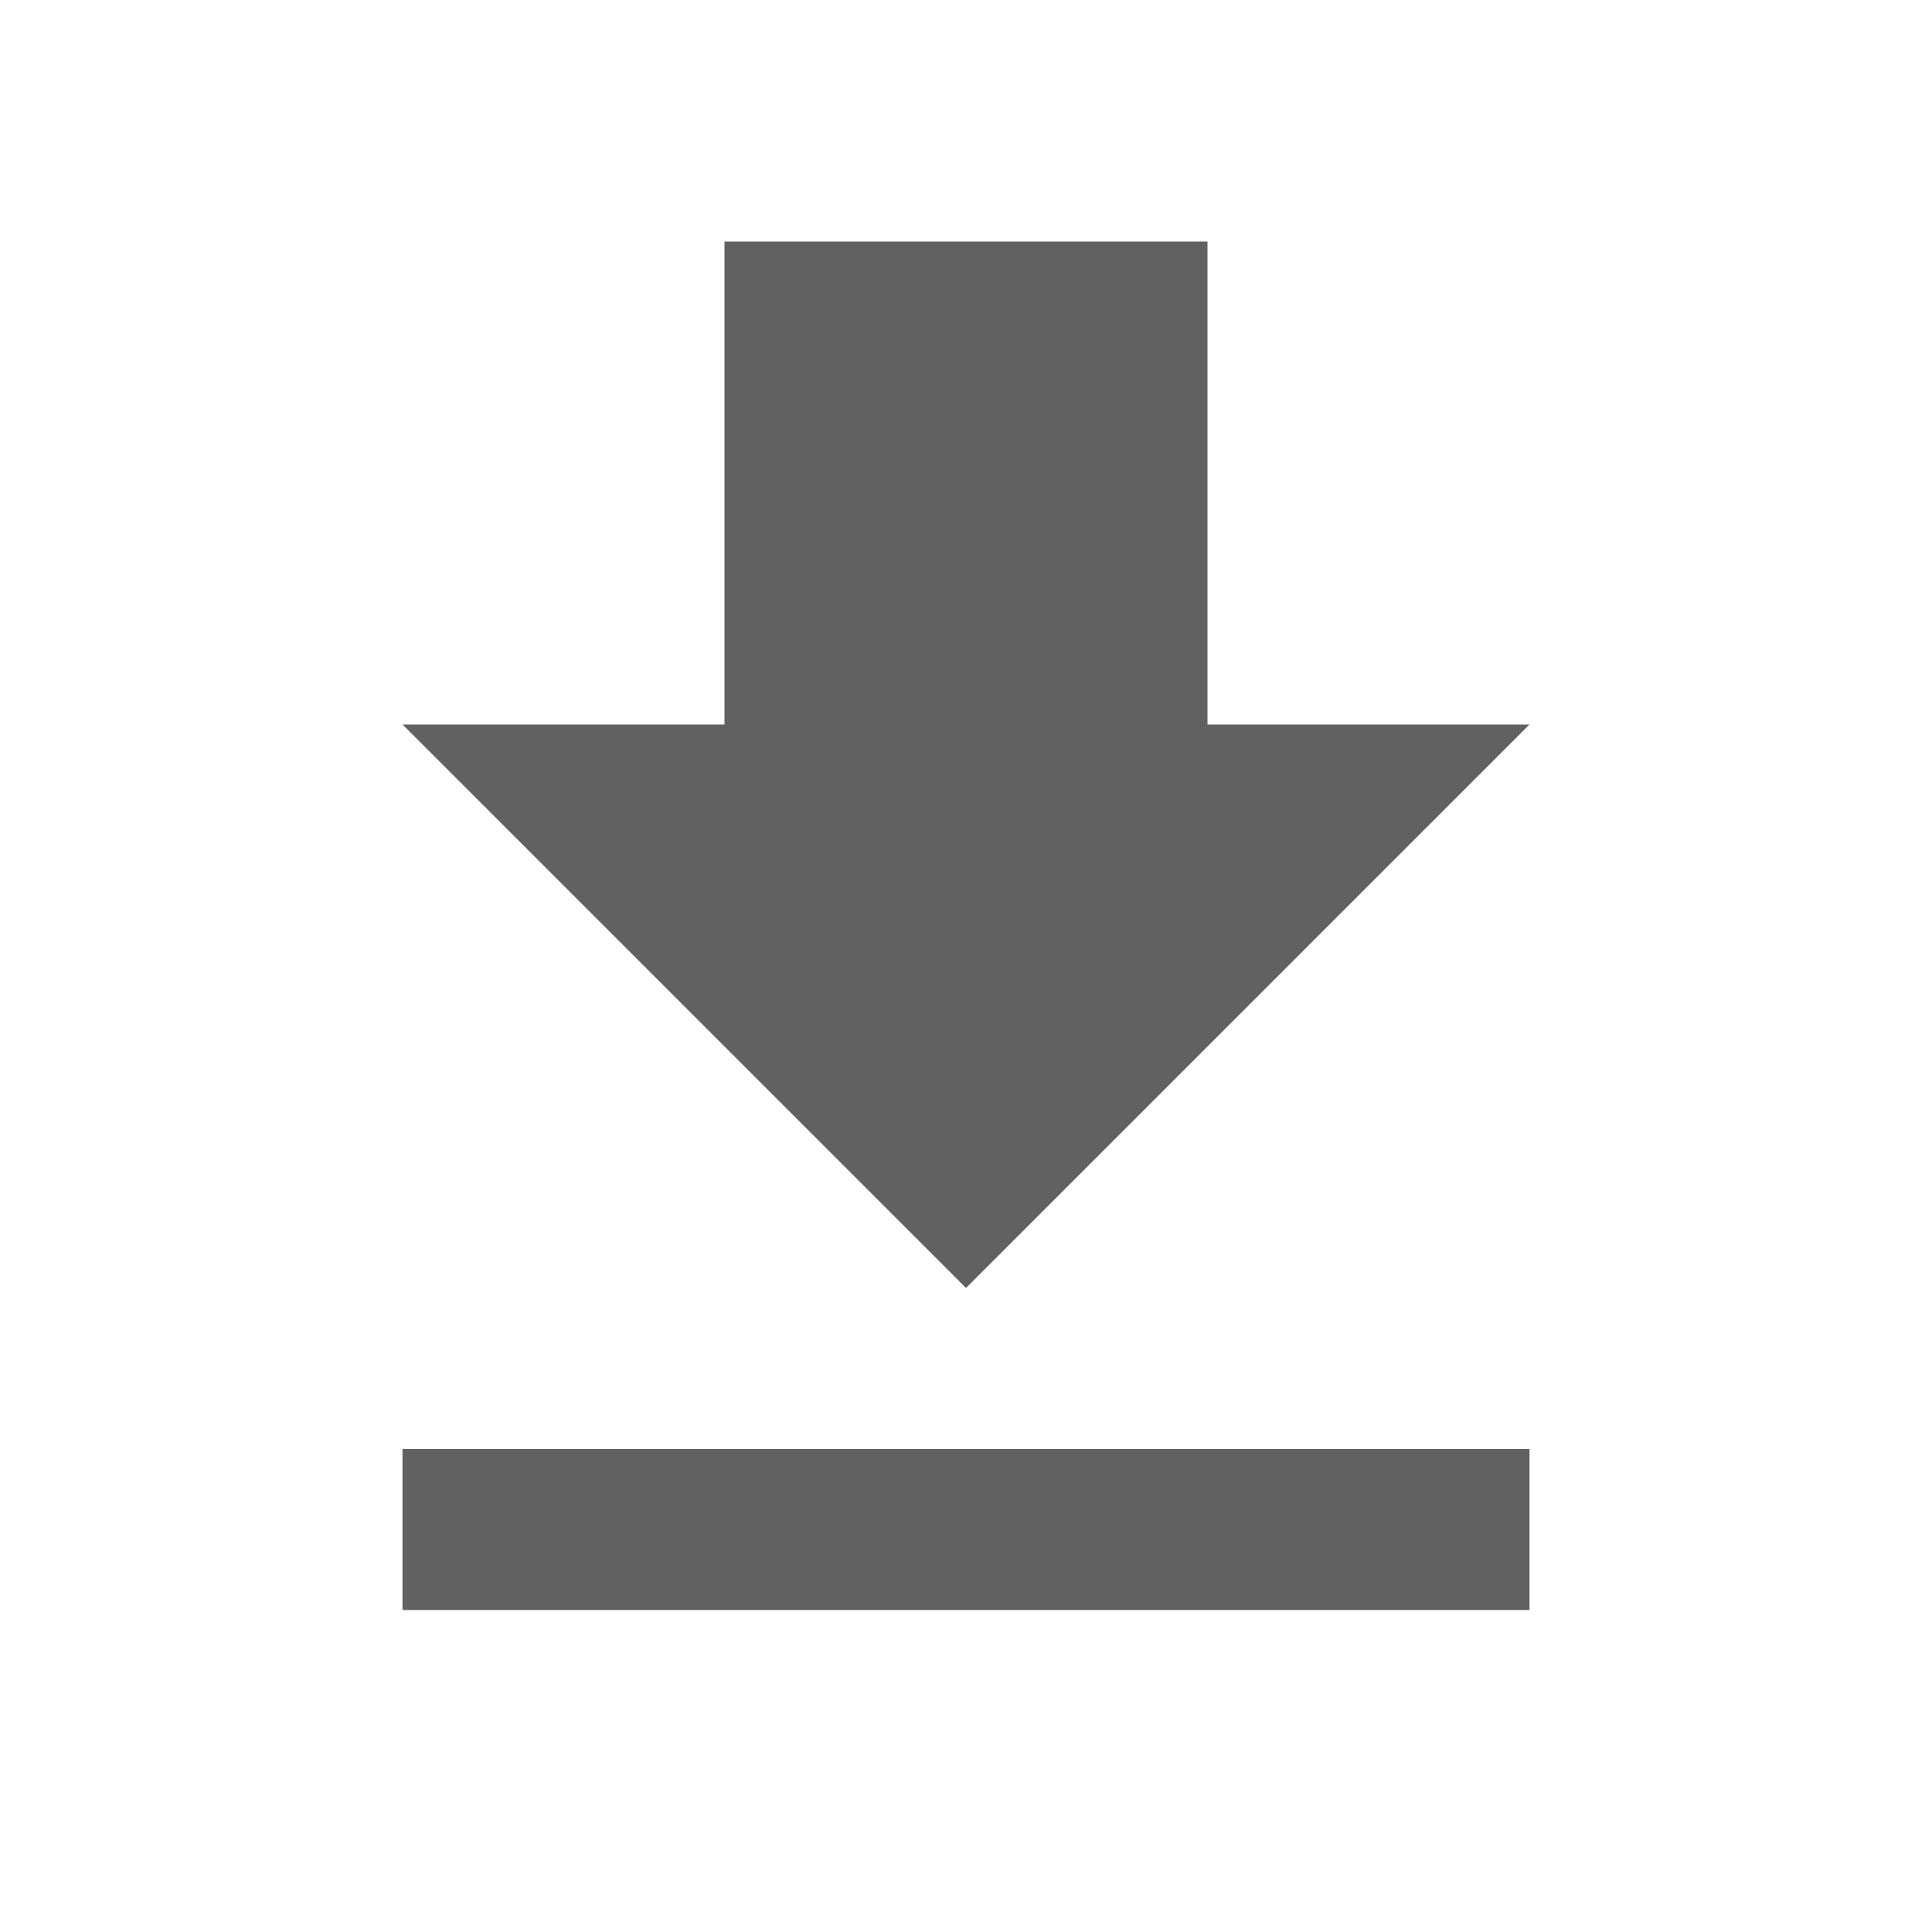
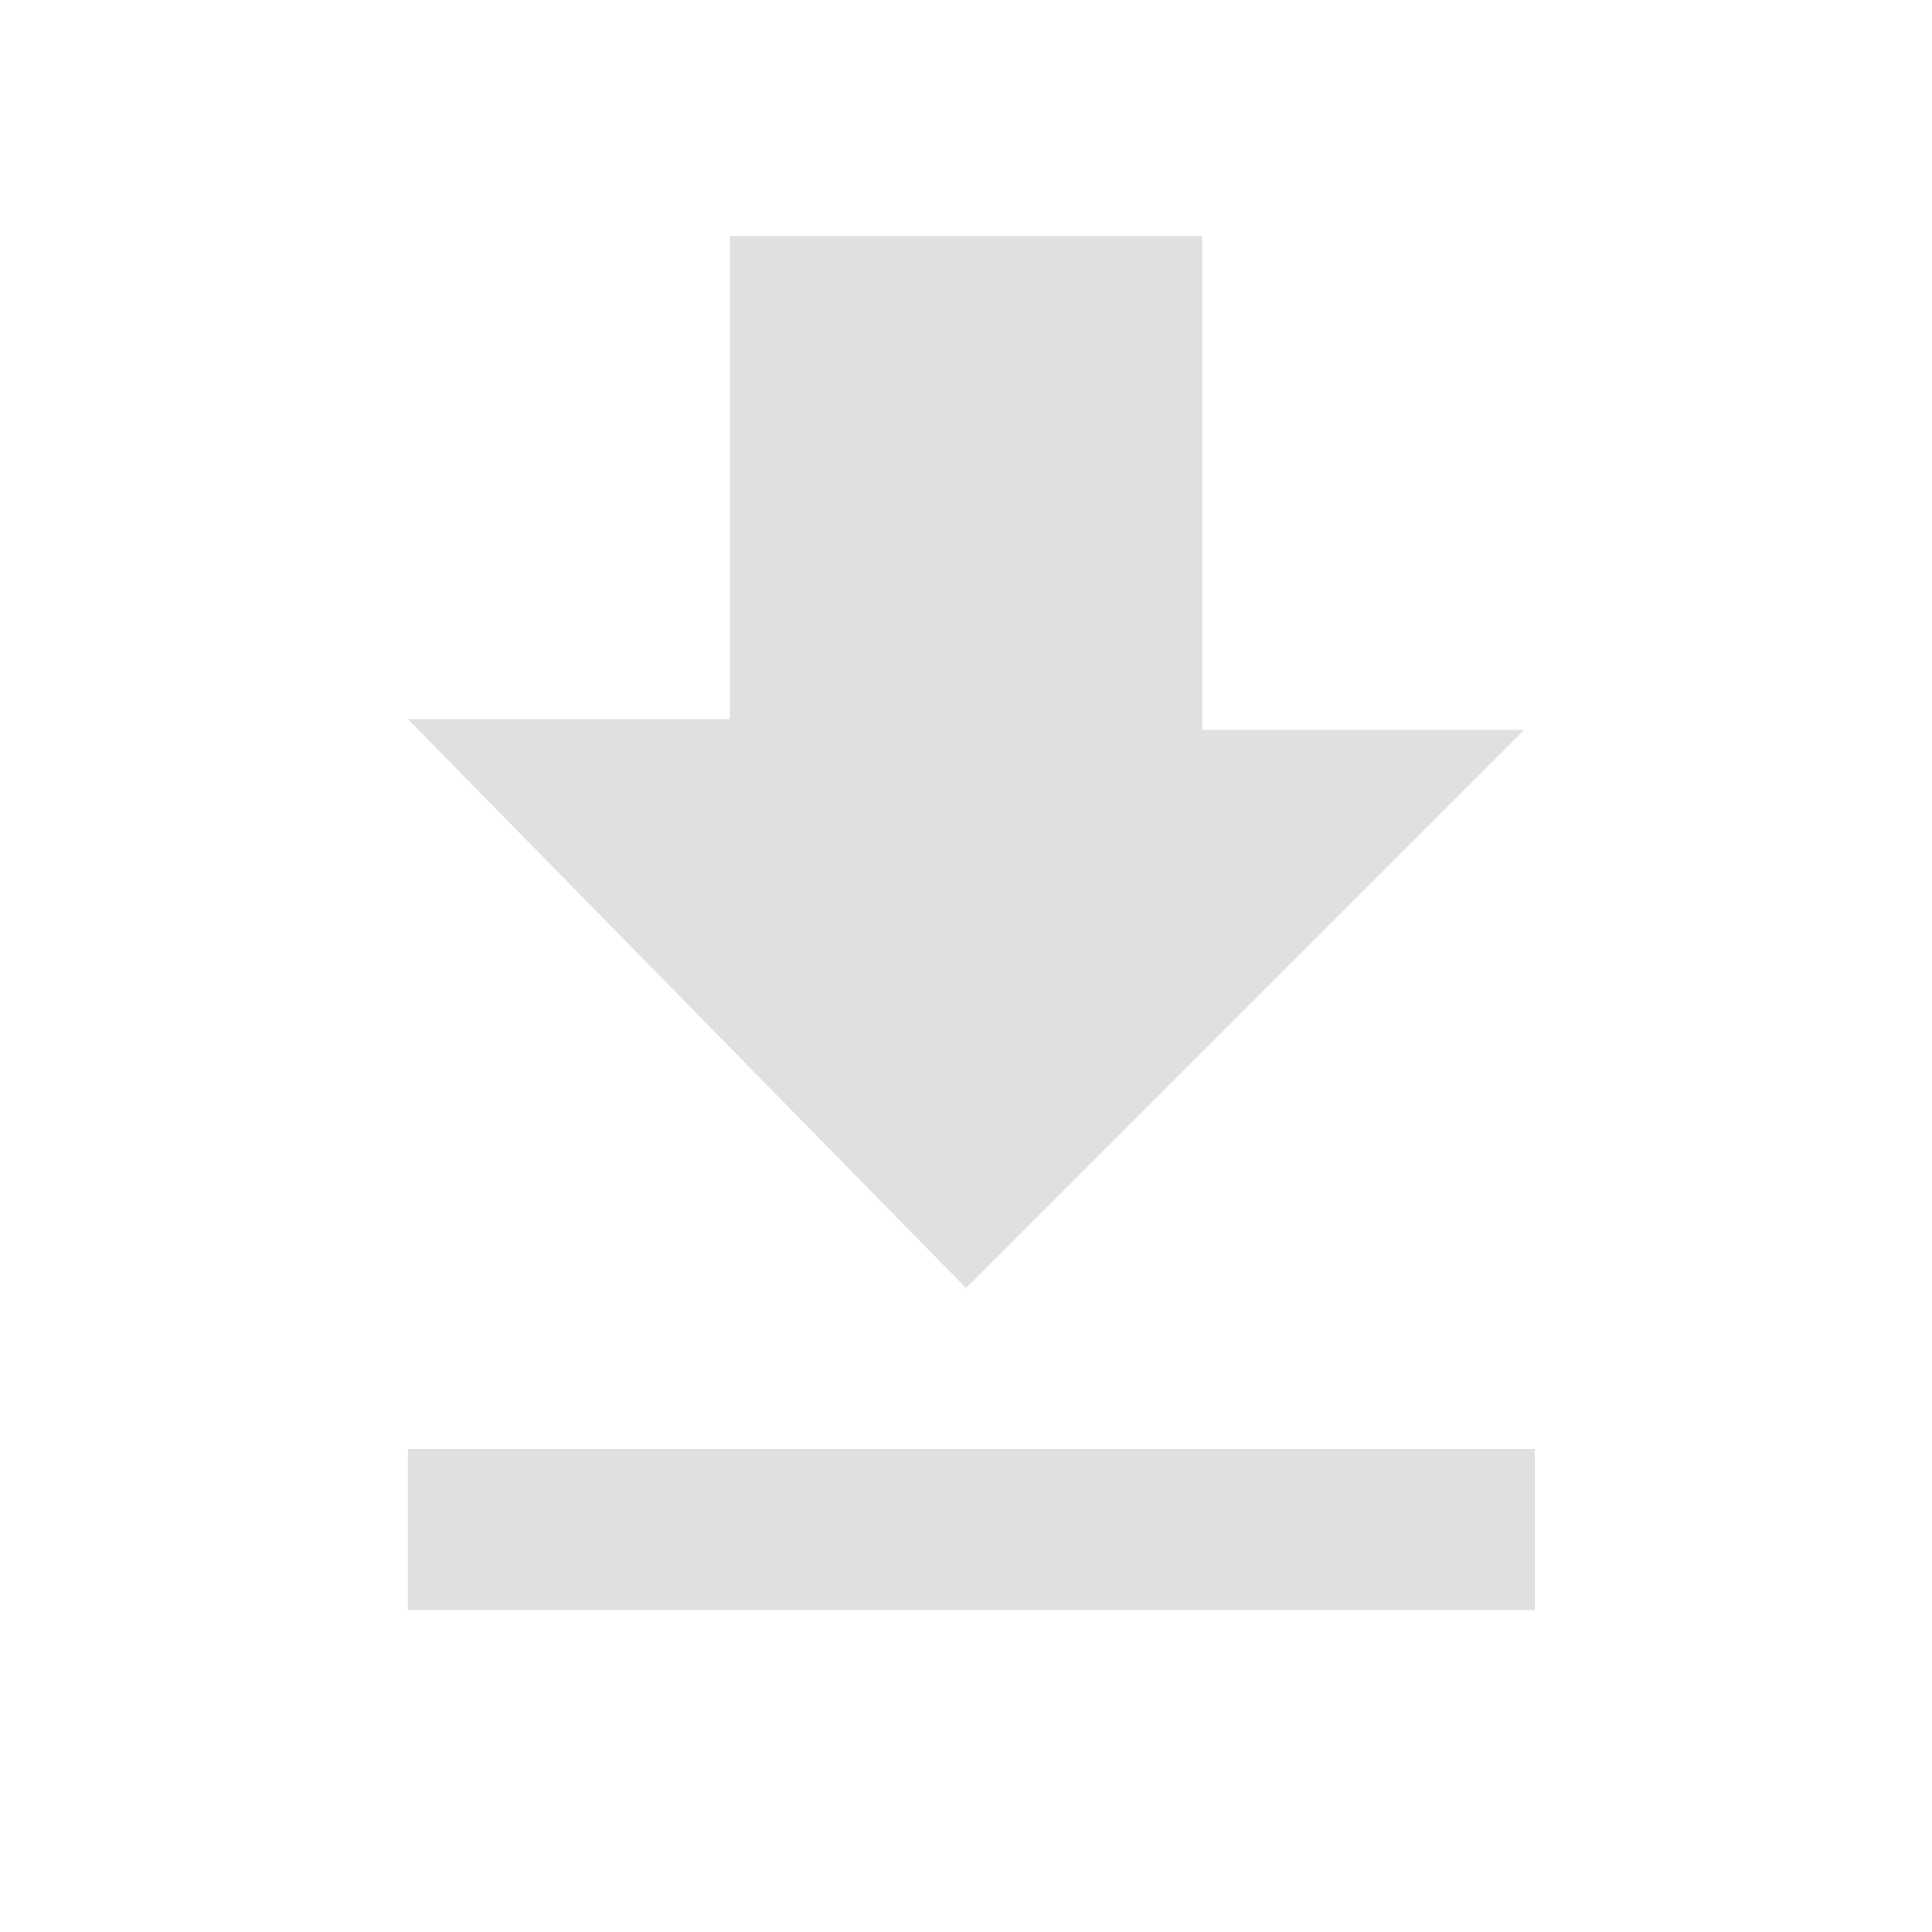
- <svg xmlns="http://www.w3.org/2000/svg" fill="#616161" height="18" viewBox="0 0 24 24" width="18">
-   <path d="M19 9h-4V3H9v6H5l7 7 7-7zM5 18v2h14v-2H5z" />
-   <path d="M0 0h24v24H0z" fill="none" />
+ <svg xmlns="http://www.w3.org/2000/svg" version="1.1" id="Layer_1" x="0px" y="0px" viewBox="0 0 18 18" style="enable-background:new 0 0 18 18;" xml:space="preserve">
+   <style type="text/css">
+ 	.st0{fill:#E0E0E0;}
+ 	.st1{fill:none;}
+ </style>
+   <path class="st0" d="M14.2,6.8h-3V2.2H6.8v4.5h-3L9,12L14.2,6.8z M3.8,13.5V15h10.5v-1.5H3.8z" />
+   <path class="st1" d="M0,0h18v18H0V0z" />
</svg>
